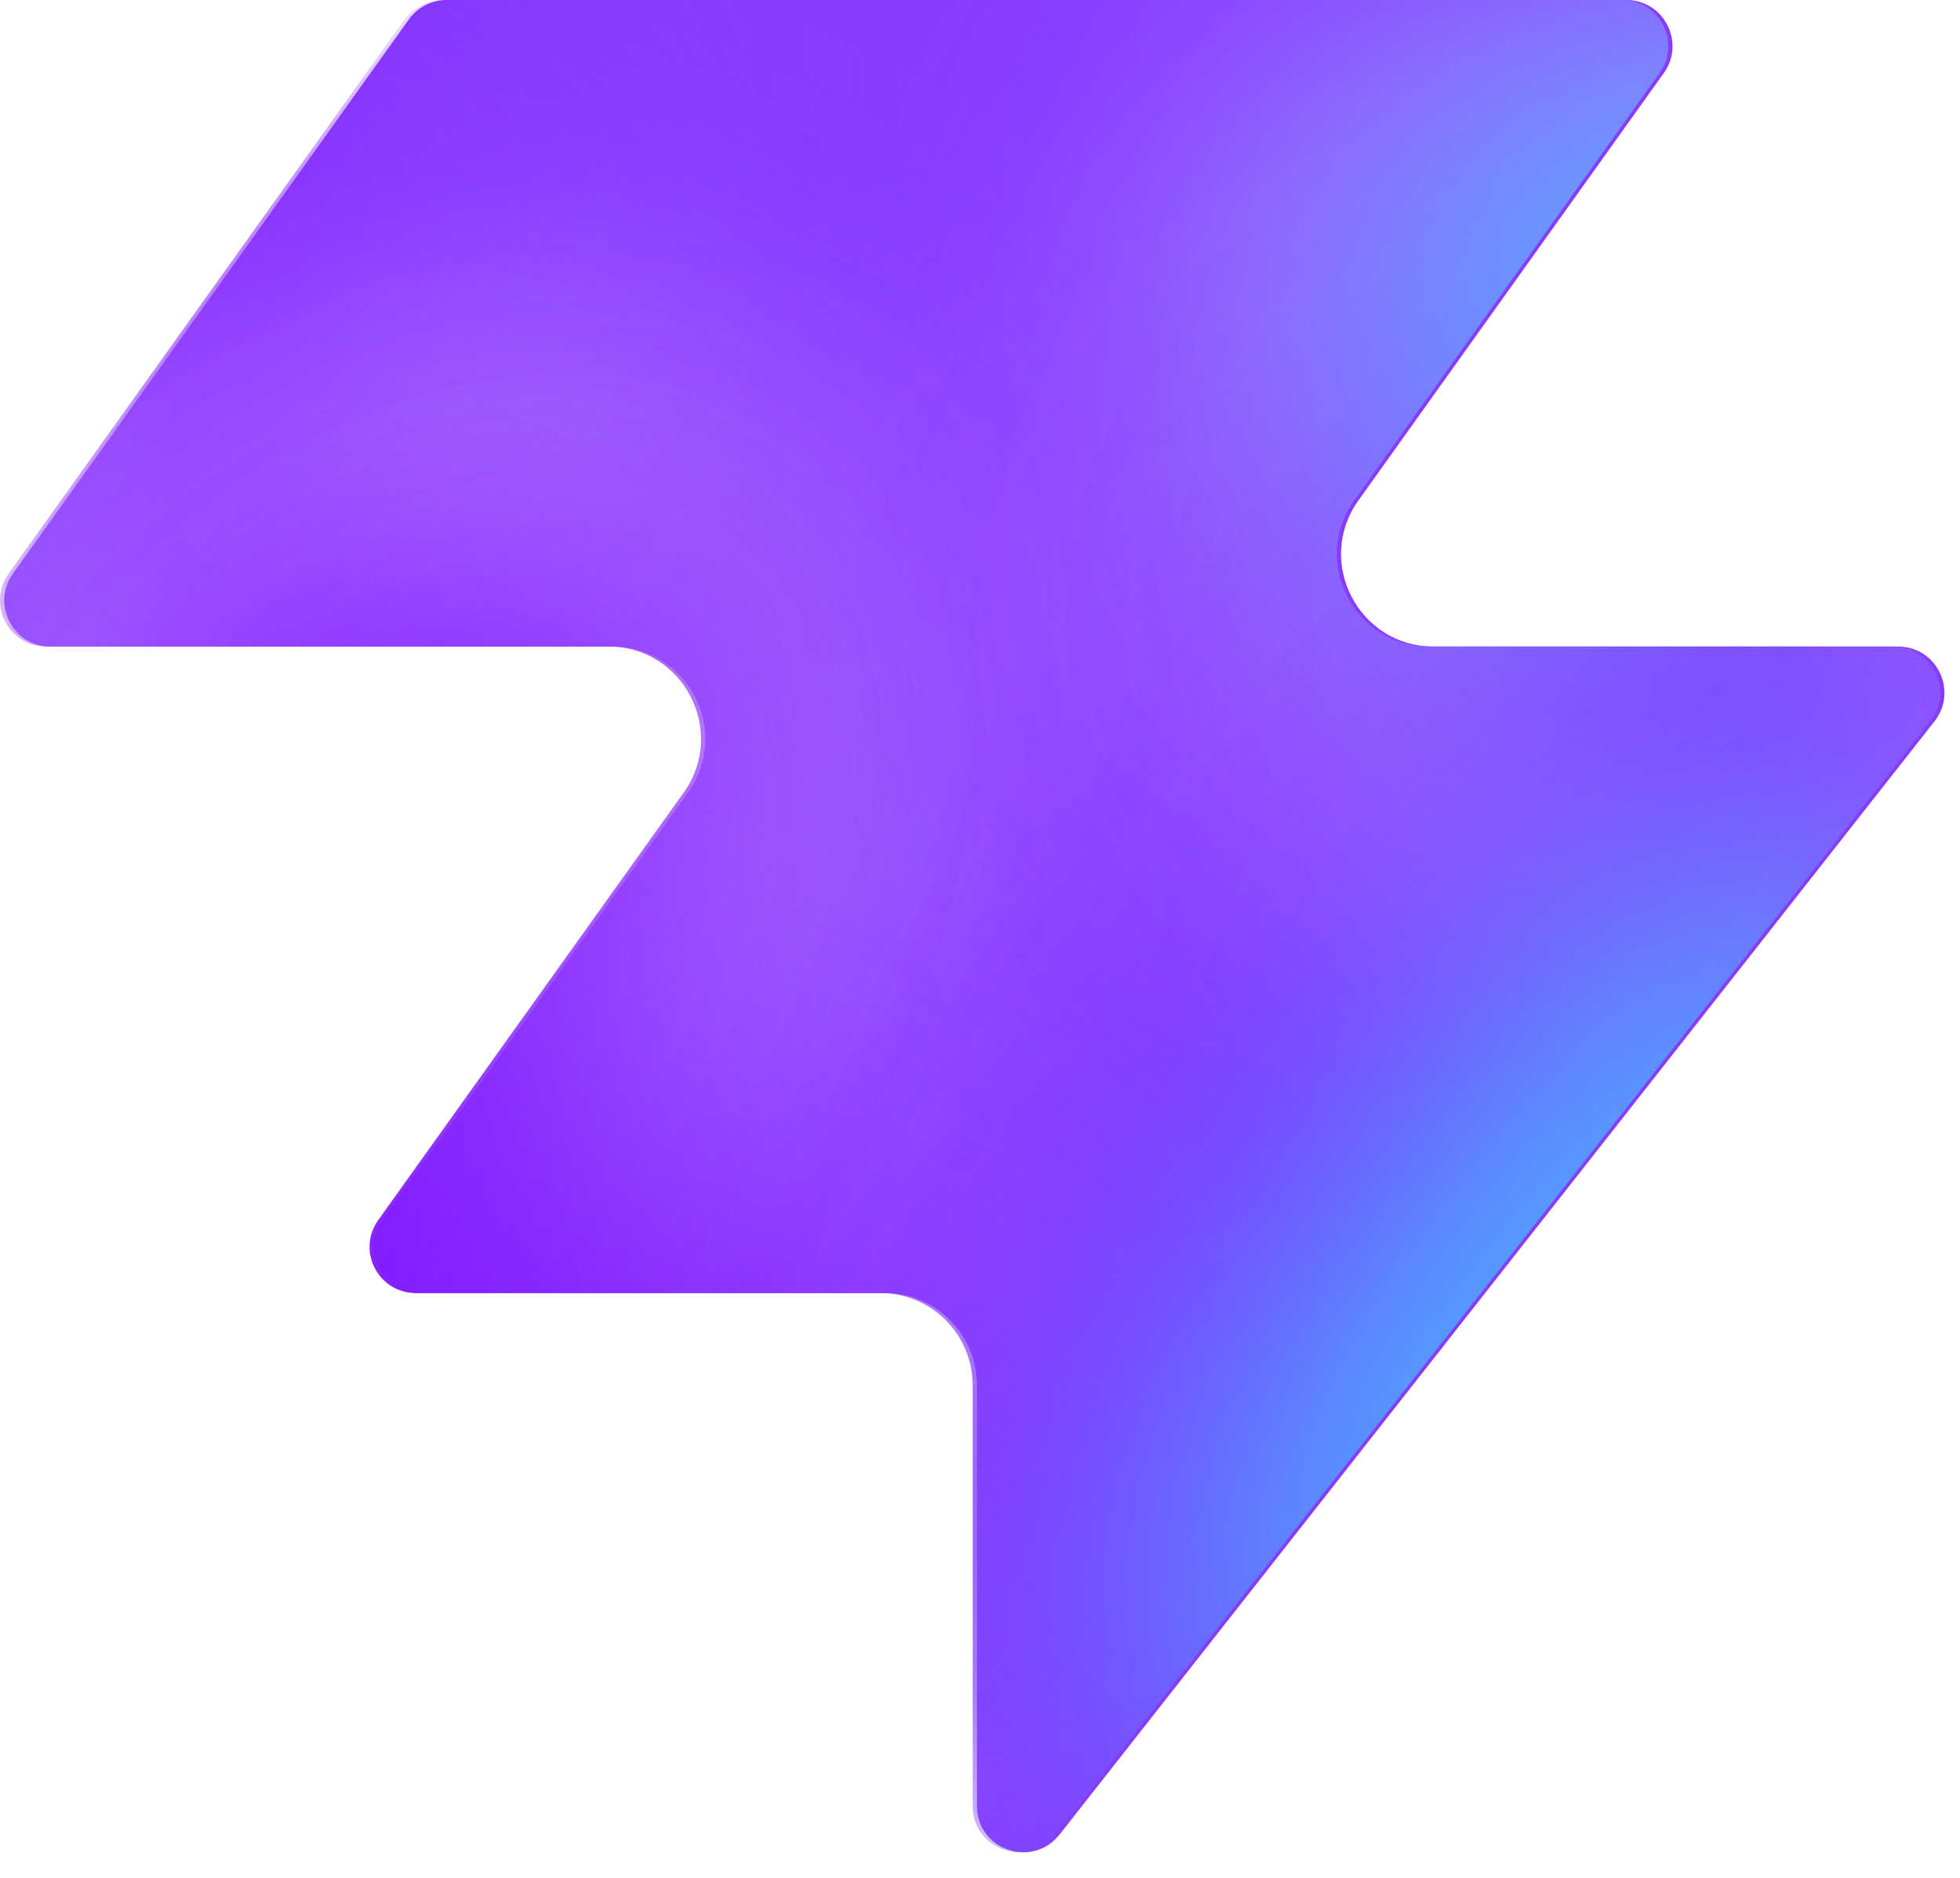
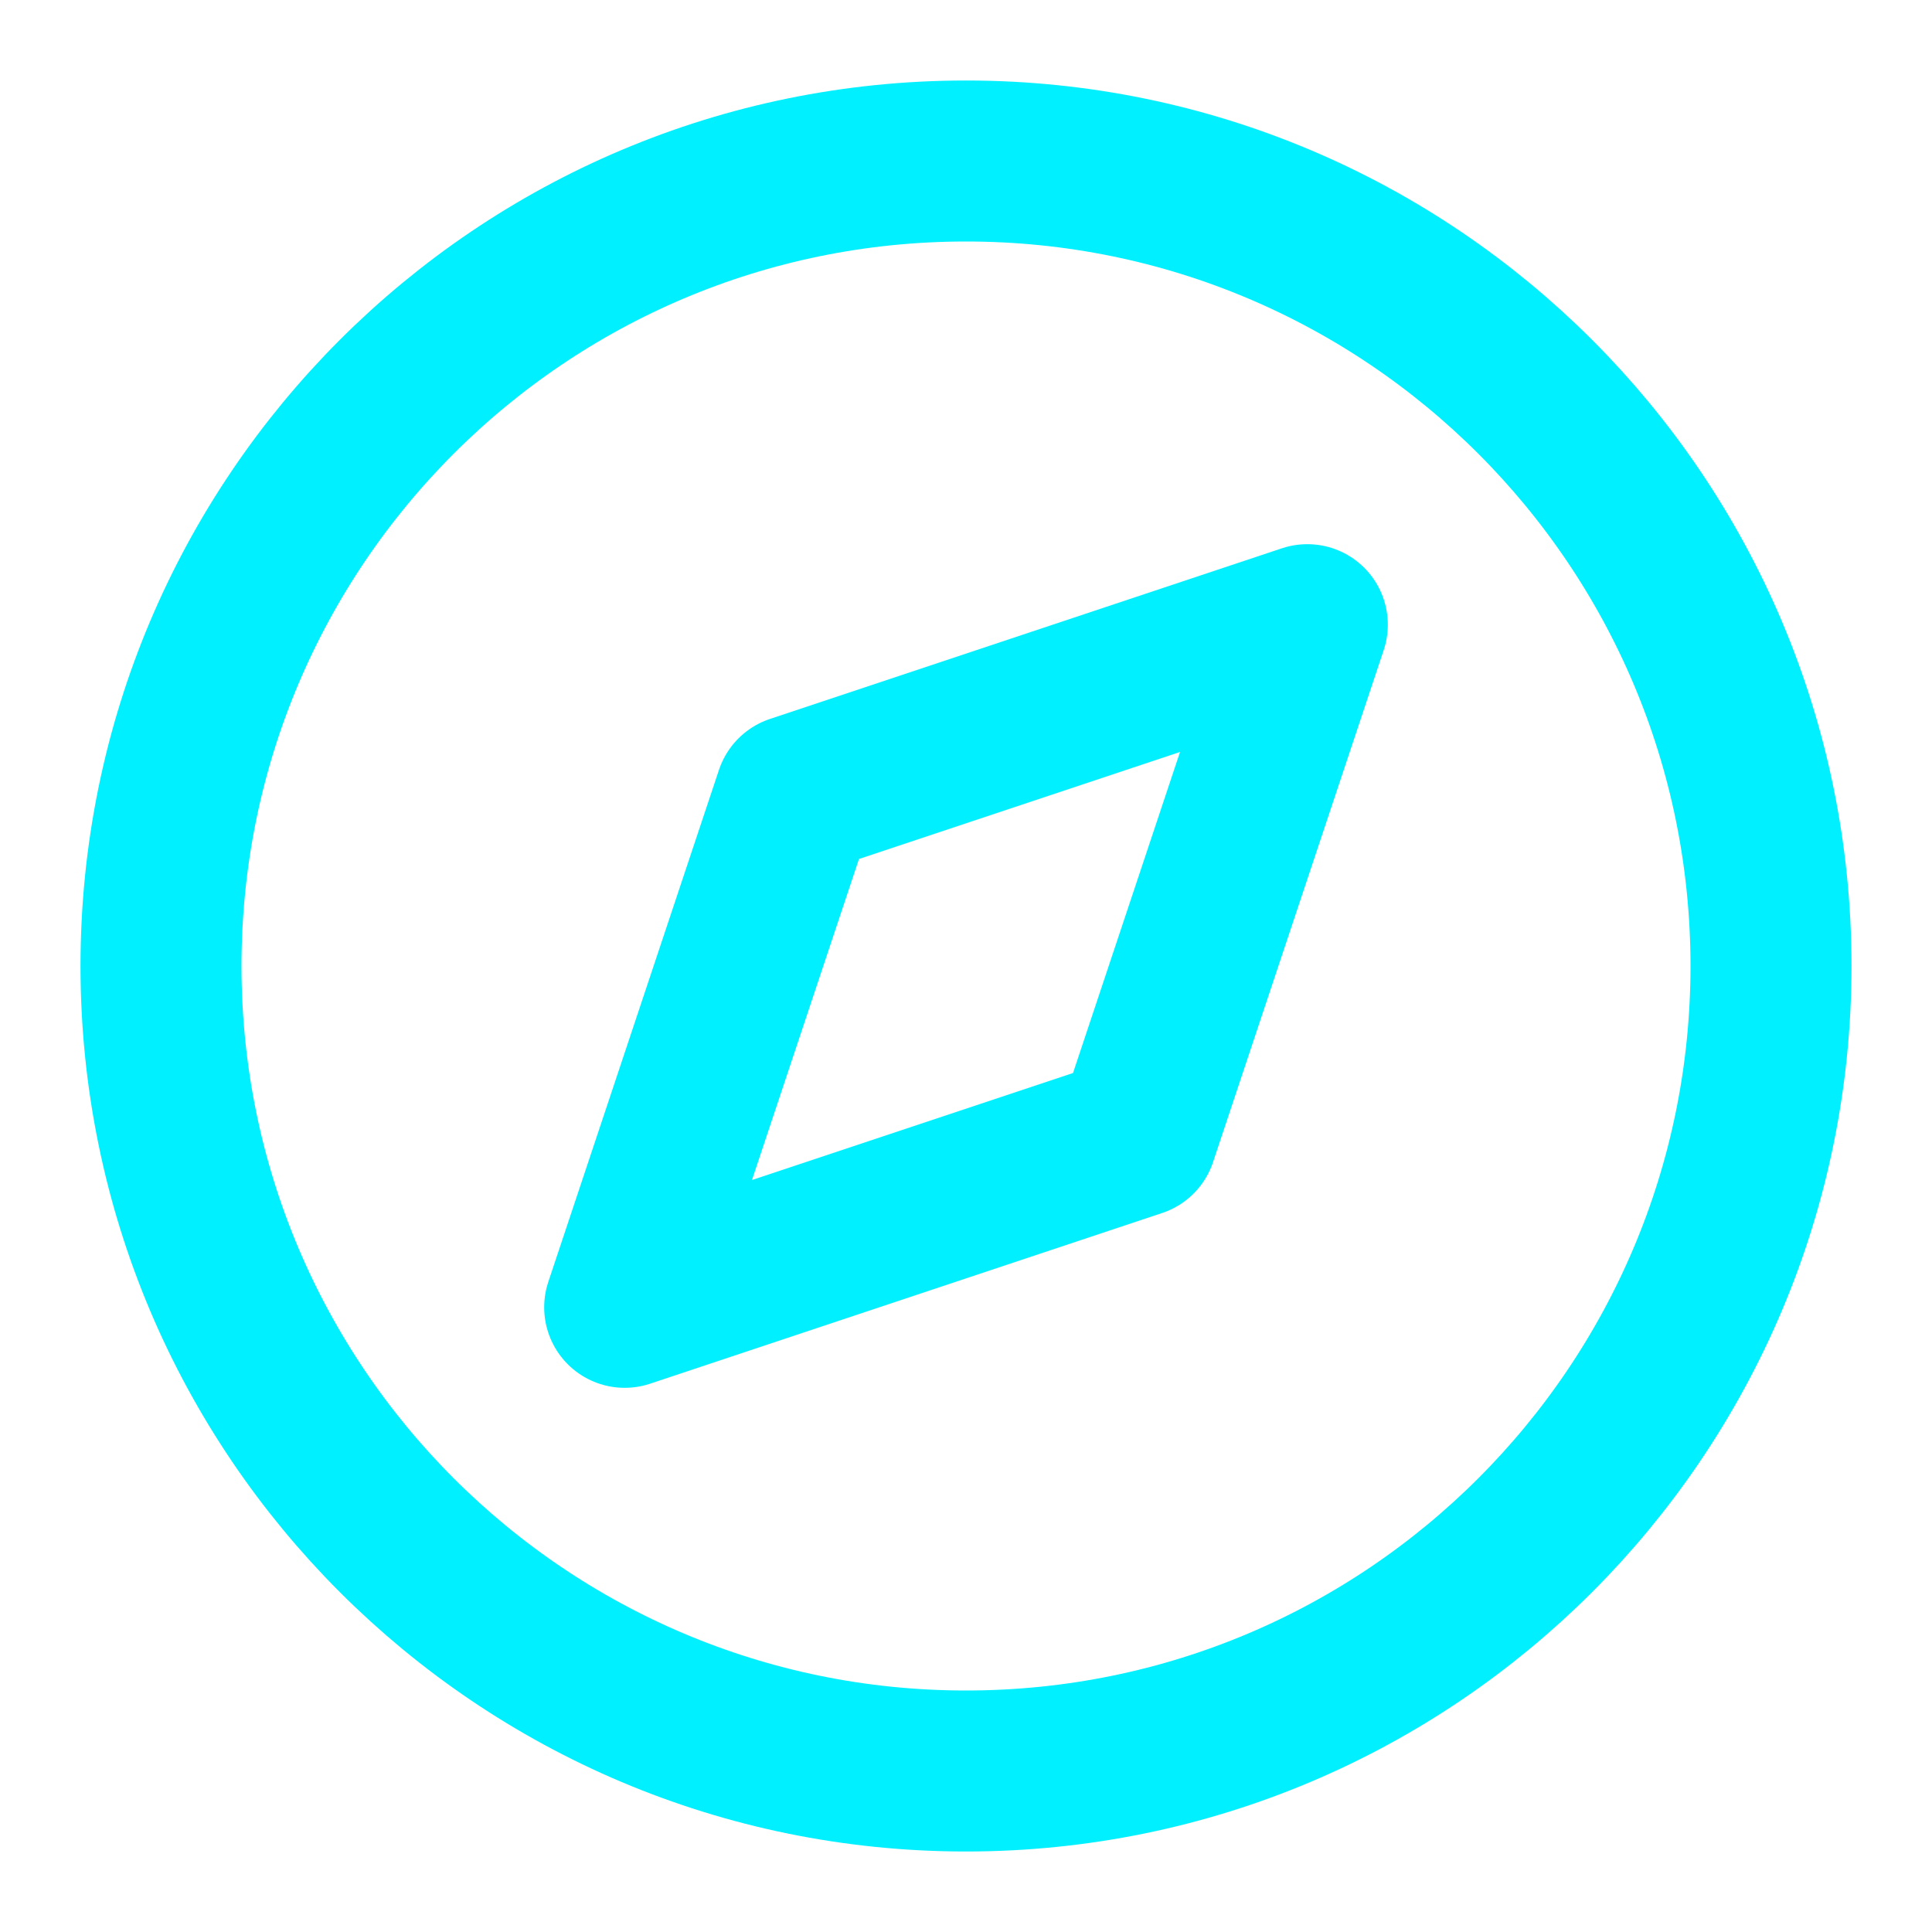
- <svg xmlns="http://www.w3.org/2000/svg" width="48" height="46" fill="none" viewBox="0 0 48 46">
-   <path fill="#863bff" d="M25.946 44.938c-.664.845-2.021.375-2.021-.698V33.937a2.26 2.26 0 0 0-2.262-2.262H10.287c-.92 0-1.456-1.04-.92-1.788l7.48-10.471c1.07-1.497 0-3.578-1.842-3.578H1.237c-.92 0-1.456-1.04-.92-1.788L10.013.474c.214-.297.556-.474.92-.474h28.894c.92 0 1.456 1.04.92 1.788l-7.48 10.471c-1.07 1.498 0 3.579 1.842 3.579h11.377c.943 0 1.473 1.088.89 1.83L25.947 44.94z" style="fill:#863bff;fill:color(display-p3 .525 .23 1);fill-opacity:1" />
-   <mask id="a" width="48" height="46" x="0" y="0" maskUnits="userSpaceOnUse" style="mask-type:alpha">
-     <path fill="#000" d="M25.842 44.938c-.664.844-2.021.375-2.021-.698V33.937a2.26 2.26 0 0 0-2.262-2.262H10.183c-.92 0-1.456-1.04-.92-1.788l7.48-10.471c1.07-1.498 0-3.579-1.842-3.579H1.133c-.92 0-1.456-1.04-.92-1.787L9.91.473c.214-.297.556-.474.92-.474h28.894c.92 0 1.456 1.04.92 1.788l-7.48 10.471c-1.07 1.498 0 3.578 1.842 3.578h11.377c.943 0 1.473 1.088.89 1.832L25.843 44.94z" style="fill:#000;fill-opacity:1" />
-   </mask>
-   <g mask="url(#a)">
-     <g filter="url(#b)">
-       <ellipse cx="5.508" cy="14.704" fill="#ede6ff" rx="5.508" ry="14.704" style="fill:#ede6ff;fill:color(display-p3 .927 .903 1);fill-opacity:1" transform="matrix(.00324 1 1 -.00324 -4.47 31.516)" />
-     </g>
-     <g filter="url(#c)">
-       <ellipse cx="10.399" cy="29.851" fill="#ede6ff" rx="10.399" ry="29.851" style="fill:#ede6ff;fill:color(display-p3 .927 .903 1);fill-opacity:1" transform="matrix(.00324 1 1 -.00324 -39.328 7.883)" />
-     </g>
-     <g filter="url(#d)">
-       <ellipse cx="5.508" cy="30.487" fill="#7e14ff" rx="5.508" ry="30.487" style="fill:#7e14ff;fill:color(display-p3 .492 .077 1);fill-opacity:1" transform="rotate(89.814 -25.913 -14.639)scale(1 -1)" />
-     </g>
-     <g filter="url(#e)">
-       <ellipse cx="5.508" cy="30.599" fill="#7e14ff" rx="5.508" ry="30.599" style="fill:#7e14ff;fill:color(display-p3 .492 .077 1);fill-opacity:1" transform="rotate(89.814 -32.644 -3.334)scale(1 -1)" />
-     </g>
-     <g filter="url(#f)">
-       <ellipse cx="5.508" cy="30.599" fill="#7e14ff" rx="5.508" ry="30.599" style="fill:#7e14ff;fill:color(display-p3 .492 .077 1);fill-opacity:1" transform="matrix(.00324 1 1 -.00324 -34.34 30.47)" />
-     </g>
-     <g filter="url(#g)">
-       <ellipse cx="14.072" cy="22.078" fill="#ede6ff" rx="14.072" ry="22.078" style="fill:#ede6ff;fill:color(display-p3 .927 .903 1);fill-opacity:1" transform="rotate(93.35 24.506 48.493)scale(-1 1)" />
-     </g>
-     <g filter="url(#h)">
-       <ellipse cx="3.47" cy="21.501" fill="#7e14ff" rx="3.47" ry="21.501" style="fill:#7e14ff;fill:color(display-p3 .492 .077 1);fill-opacity:1" transform="rotate(89.009 28.708 47.59)scale(-1 1)" />
-     </g>
-     <g filter="url(#i)">
-       <ellipse cx="3.47" cy="21.501" fill="#7e14ff" rx="3.47" ry="21.501" style="fill:#7e14ff;fill:color(display-p3 .492 .077 1);fill-opacity:1" transform="rotate(89.009 28.708 47.59)scale(-1 1)" />
-     </g>
-     <g filter="url(#j)">
-       <ellipse cx=".387" cy="8.972" fill="#7e14ff" rx="4.407" ry="29.108" style="fill:#7e14ff;fill:color(display-p3 .492 .077 1);fill-opacity:1" transform="rotate(39.51 .387 8.972)" />
-     </g>
-     <g filter="url(#k)">
-       <ellipse cx="47.523" cy="-6.092" fill="#7e14ff" rx="4.407" ry="29.108" style="fill:#7e14ff;fill:color(display-p3 .492 .077 1);fill-opacity:1" transform="rotate(37.892 47.523 -6.092)" />
-     </g>
-     <g filter="url(#l)">
-       <ellipse cx="41.412" cy="6.333" fill="#47bfff" rx="5.971" ry="9.665" style="fill:#47bfff;fill:color(display-p3 .28 .748 1);fill-opacity:1" transform="rotate(37.892 41.412 6.333)" />
-     </g>
-     <g filter="url(#m)">
-       <ellipse cx="-1.879" cy="38.332" fill="#7e14ff" rx="4.407" ry="29.108" style="fill:#7e14ff;fill:color(display-p3 .492 .077 1);fill-opacity:1" transform="rotate(37.892 -1.88 38.332)" />
-     </g>
-     <g filter="url(#n)">
-       <ellipse cx="-1.879" cy="38.332" fill="#7e14ff" rx="4.407" ry="29.108" style="fill:#7e14ff;fill:color(display-p3 .492 .077 1);fill-opacity:1" transform="rotate(37.892 -1.88 38.332)" />
-     </g>
-     <g filter="url(#o)">
-       <ellipse cx="35.651" cy="29.907" fill="#7e14ff" rx="4.407" ry="29.108" style="fill:#7e14ff;fill:color(display-p3 .492 .077 1);fill-opacity:1" transform="rotate(37.892 35.651 29.907)" />
-     </g>
-     <g filter="url(#p)">
-       <ellipse cx="38.418" cy="32.4" fill="#47bfff" rx="5.971" ry="15.297" style="fill:#47bfff;fill:color(display-p3 .28 .748 1);fill-opacity:1" transform="rotate(37.892 38.418 32.4)" />
-     </g>
-   </g>
-   <defs>
-     <filter id="b" width="60.045" height="41.654" x="-19.77" y="16.149" color-interpolation-filters="sRGB" filterUnits="userSpaceOnUse">
-       <feFlood flood-opacity="0" result="BackgroundImageFix" />
-       <feBlend in="SourceGraphic" in2="BackgroundImageFix" result="shape" />
-       <feGaussianBlur result="effect1_foregroundBlur_2002_17158" stdDeviation="7.659" />
-     </filter>
-     <filter id="c" width="90.34" height="51.437" x="-54.613" y="-7.533" color-interpolation-filters="sRGB" filterUnits="userSpaceOnUse">
-       <feFlood flood-opacity="0" result="BackgroundImageFix" />
-       <feBlend in="SourceGraphic" in2="BackgroundImageFix" result="shape" />
-       <feGaussianBlur result="effect1_foregroundBlur_2002_17158" stdDeviation="7.659" />
-     </filter>
-     <filter id="d" width="79.355" height="29.4" x="-49.64" y="2.03" color-interpolation-filters="sRGB" filterUnits="userSpaceOnUse">
-       <feFlood flood-opacity="0" result="BackgroundImageFix" />
-       <feBlend in="SourceGraphic" in2="BackgroundImageFix" result="shape" />
-       <feGaussianBlur result="effect1_foregroundBlur_2002_17158" stdDeviation="4.596" />
-     </filter>
-     <filter id="e" width="79.579" height="29.4" x="-45.045" y="20.029" color-interpolation-filters="sRGB" filterUnits="userSpaceOnUse">
-       <feFlood flood-opacity="0" result="BackgroundImageFix" />
-       <feBlend in="SourceGraphic" in2="BackgroundImageFix" result="shape" />
-       <feGaussianBlur result="effect1_foregroundBlur_2002_17158" stdDeviation="4.596" />
-     </filter>
-     <filter id="f" width="79.579" height="29.4" x="-43.513" y="21.178" color-interpolation-filters="sRGB" filterUnits="userSpaceOnUse">
-       <feFlood flood-opacity="0" result="BackgroundImageFix" />
-       <feBlend in="SourceGraphic" in2="BackgroundImageFix" result="shape" />
-       <feGaussianBlur result="effect1_foregroundBlur_2002_17158" stdDeviation="4.596" />
-     </filter>
-     <filter id="g" width="74.749" height="58.852" x="15.756" y="-17.901" color-interpolation-filters="sRGB" filterUnits="userSpaceOnUse">
-       <feFlood flood-opacity="0" result="BackgroundImageFix" />
-       <feBlend in="SourceGraphic" in2="BackgroundImageFix" result="shape" />
-       <feGaussianBlur result="effect1_foregroundBlur_2002_17158" stdDeviation="7.659" />
-     </filter>
-     <filter id="h" width="61.377" height="25.362" x="23.548" y="2.284" color-interpolation-filters="sRGB" filterUnits="userSpaceOnUse">
-       <feFlood flood-opacity="0" result="BackgroundImageFix" />
-       <feBlend in="SourceGraphic" in2="BackgroundImageFix" result="shape" />
-       <feGaussianBlur result="effect1_foregroundBlur_2002_17158" stdDeviation="4.596" />
-     </filter>
-     <filter id="i" width="61.377" height="25.362" x="23.548" y="2.284" color-interpolation-filters="sRGB" filterUnits="userSpaceOnUse">
-       <feFlood flood-opacity="0" result="BackgroundImageFix" />
-       <feBlend in="SourceGraphic" in2="BackgroundImageFix" result="shape" />
-       <feGaussianBlur result="effect1_foregroundBlur_2002_17158" stdDeviation="4.596" />
-     </filter>
-     <filter id="j" width="56.045" height="63.649" x="-27.636" y="-22.853" color-interpolation-filters="sRGB" filterUnits="userSpaceOnUse">
-       <feFlood flood-opacity="0" result="BackgroundImageFix" />
-       <feBlend in="SourceGraphic" in2="BackgroundImageFix" result="shape" />
-       <feGaussianBlur result="effect1_foregroundBlur_2002_17158" stdDeviation="4.596" />
-     </filter>
-     <filter id="k" width="54.814" height="64.646" x="20.116" y="-38.415" color-interpolation-filters="sRGB" filterUnits="userSpaceOnUse">
-       <feFlood flood-opacity="0" result="BackgroundImageFix" />
-       <feBlend in="SourceGraphic" in2="BackgroundImageFix" result="shape" />
-       <feGaussianBlur result="effect1_foregroundBlur_2002_17158" stdDeviation="4.596" />
-     </filter>
-     <filter id="l" width="33.541" height="35.313" x="24.641" y="-11.323" color-interpolation-filters="sRGB" filterUnits="userSpaceOnUse">
-       <feFlood flood-opacity="0" result="BackgroundImageFix" />
-       <feBlend in="SourceGraphic" in2="BackgroundImageFix" result="shape" />
-       <feGaussianBlur result="effect1_foregroundBlur_2002_17158" stdDeviation="4.596" />
-     </filter>
-     <filter id="m" width="54.814" height="64.646" x="-29.286" y="6.009" color-interpolation-filters="sRGB" filterUnits="userSpaceOnUse">
-       <feFlood flood-opacity="0" result="BackgroundImageFix" />
-       <feBlend in="SourceGraphic" in2="BackgroundImageFix" result="shape" />
-       <feGaussianBlur result="effect1_foregroundBlur_2002_17158" stdDeviation="4.596" />
-     </filter>
-     <filter id="n" width="54.814" height="64.646" x="-29.286" y="6.009" color-interpolation-filters="sRGB" filterUnits="userSpaceOnUse">
-       <feFlood flood-opacity="0" result="BackgroundImageFix" />
-       <feBlend in="SourceGraphic" in2="BackgroundImageFix" result="shape" />
-       <feGaussianBlur result="effect1_foregroundBlur_2002_17158" stdDeviation="4.596" />
-     </filter>
-     <filter id="o" width="54.814" height="64.646" x="8.244" y="-2.416" color-interpolation-filters="sRGB" filterUnits="userSpaceOnUse">
-       <feFlood flood-opacity="0" result="BackgroundImageFix" />
-       <feBlend in="SourceGraphic" in2="BackgroundImageFix" result="shape" />
-       <feGaussianBlur result="effect1_foregroundBlur_2002_17158" stdDeviation="4.596" />
-     </filter>
-     <filter id="p" width="39.409" height="43.623" x="18.713" y="10.588" color-interpolation-filters="sRGB" filterUnits="userSpaceOnUse">
-       <feFlood flood-opacity="0" result="BackgroundImageFix" />
-       <feBlend in="SourceGraphic" in2="BackgroundImageFix" result="shape" />
-       <feGaussianBlur result="effect1_foregroundBlur_2002_17158" stdDeviation="4.596" />
-     </filter>
-   </defs>
+ <svg xmlns="http://www.w3.org/2000/svg" width="32" height="32" viewBox="0 0 24 24" fill="none" stroke="#00f0ff" stroke-width="2" stroke-linecap="round" stroke-linejoin="round">
+   <circle cx="12" cy="12" r="10" />
+   <polygon points="16.24 7.76 14.12 14.12 7.76 16.24 9.88 9.88 16.24 7.76" />
</svg>
